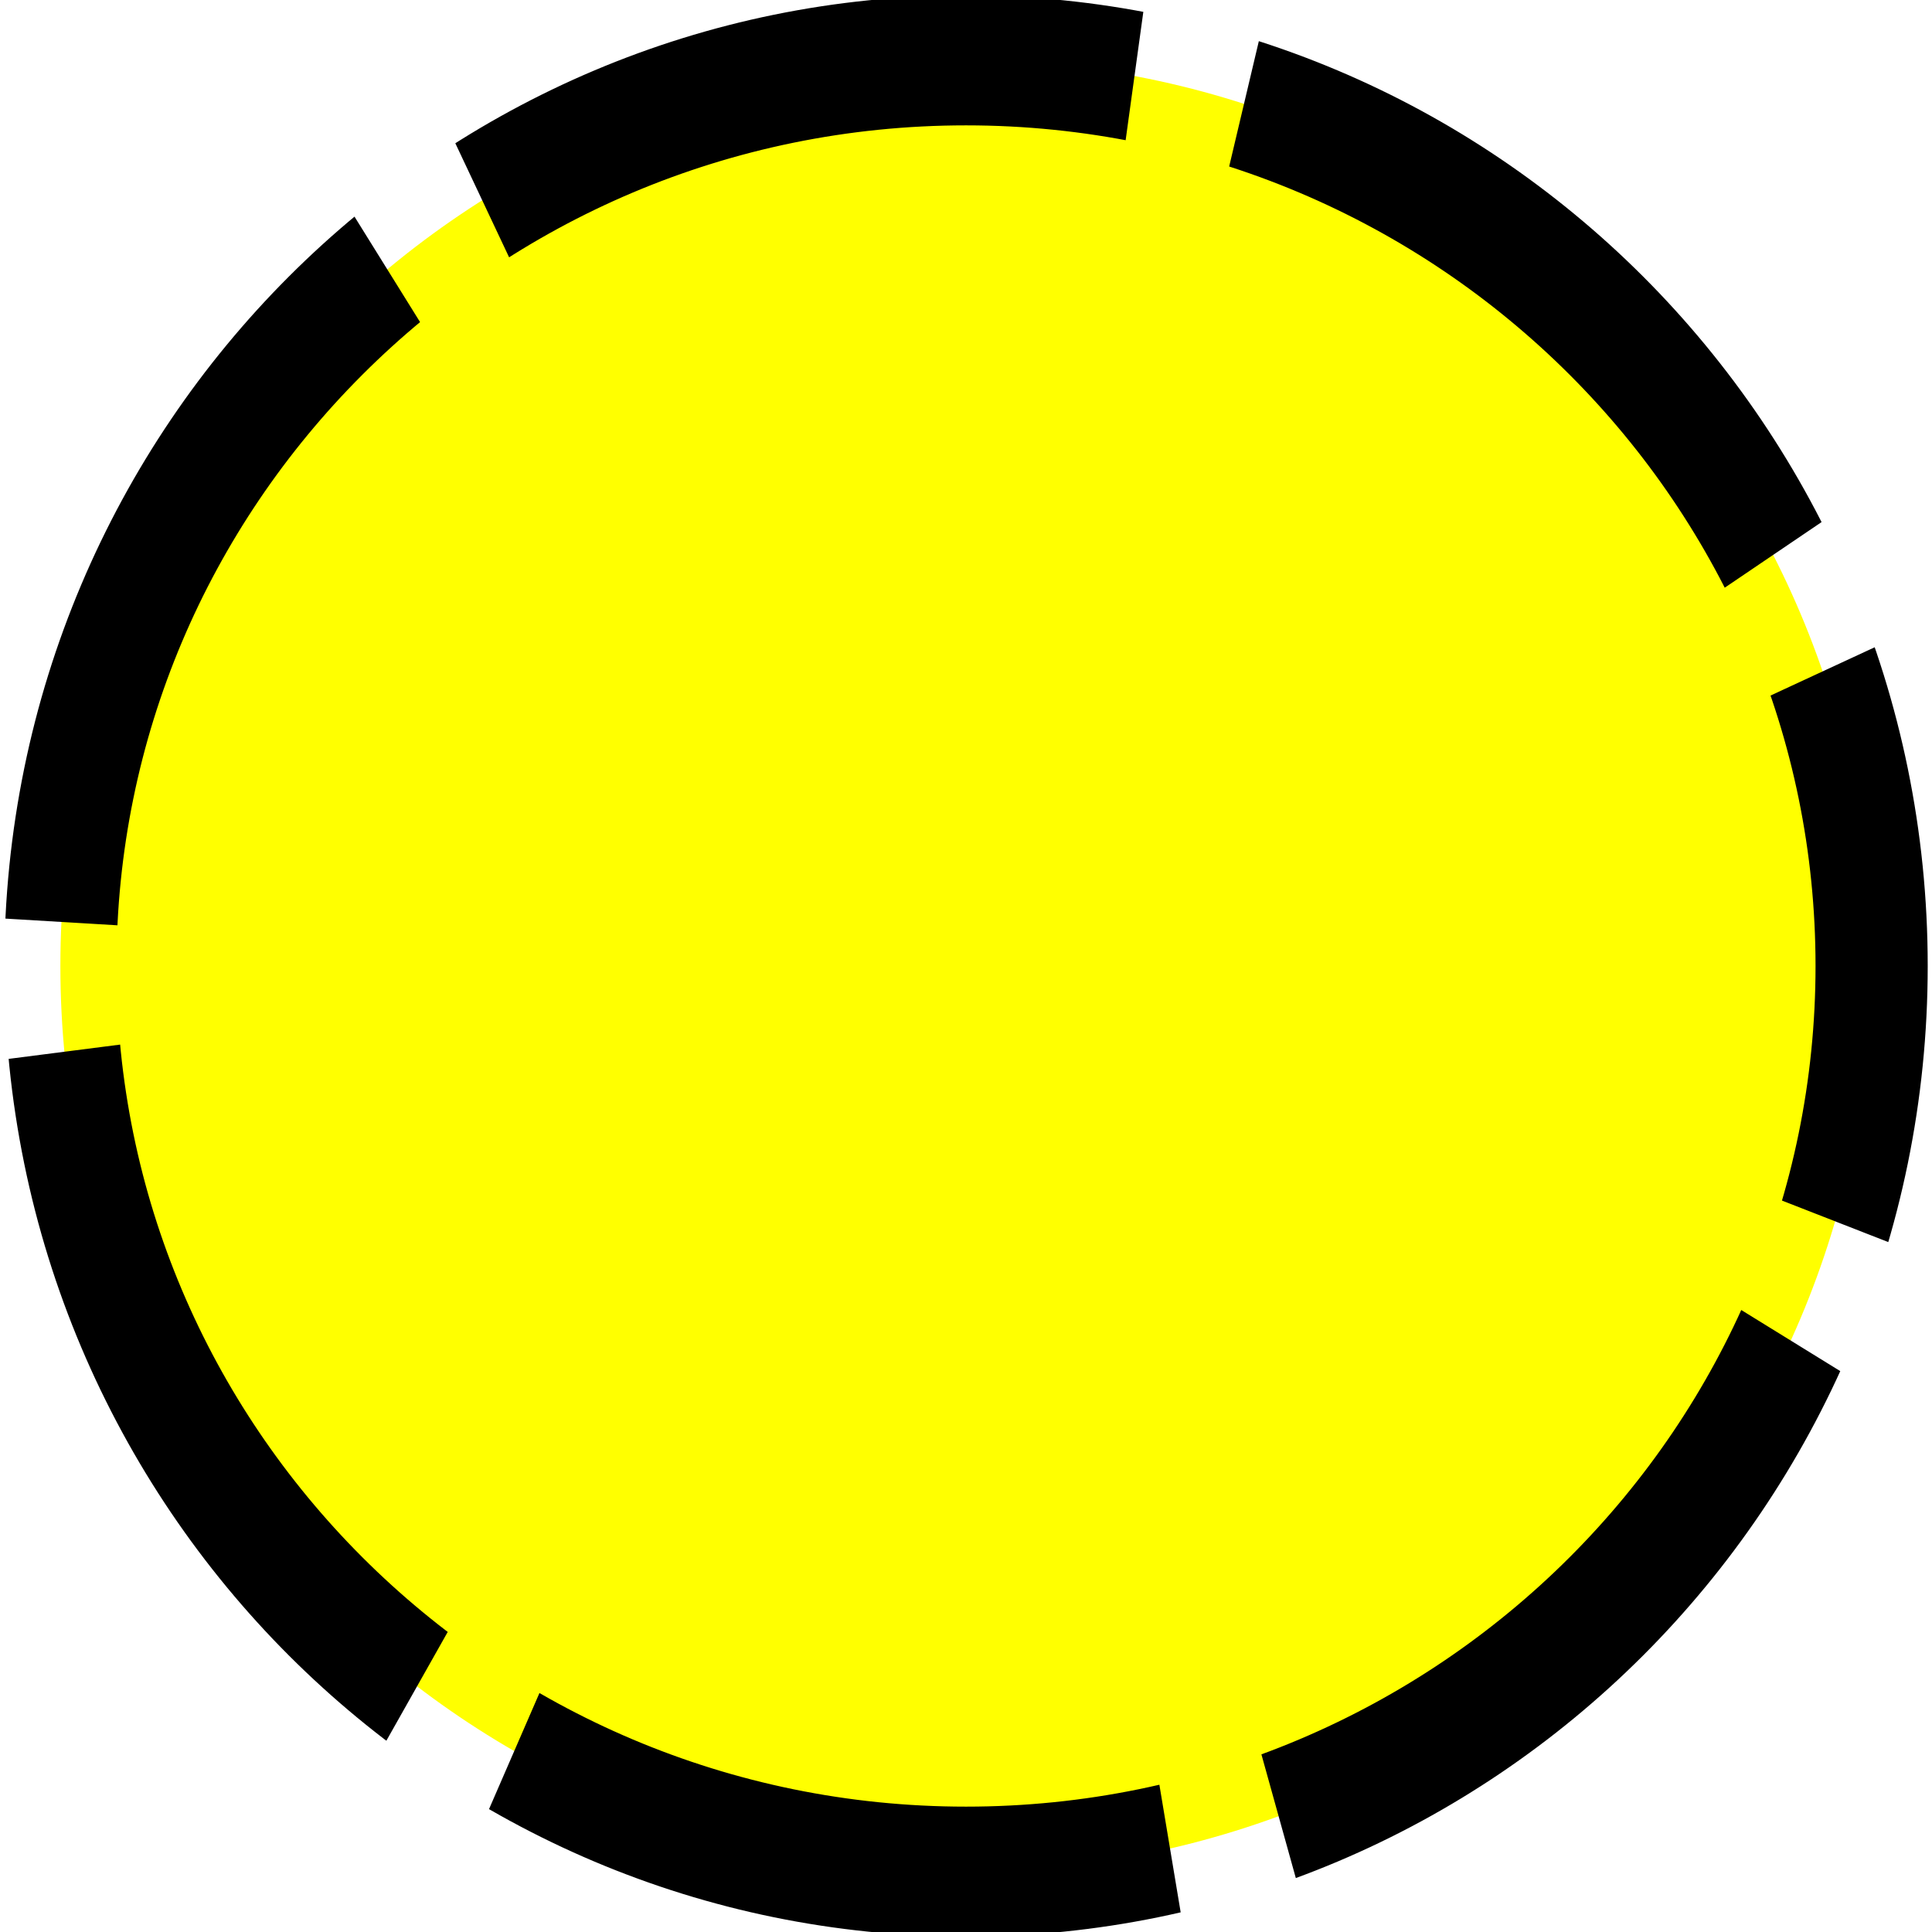
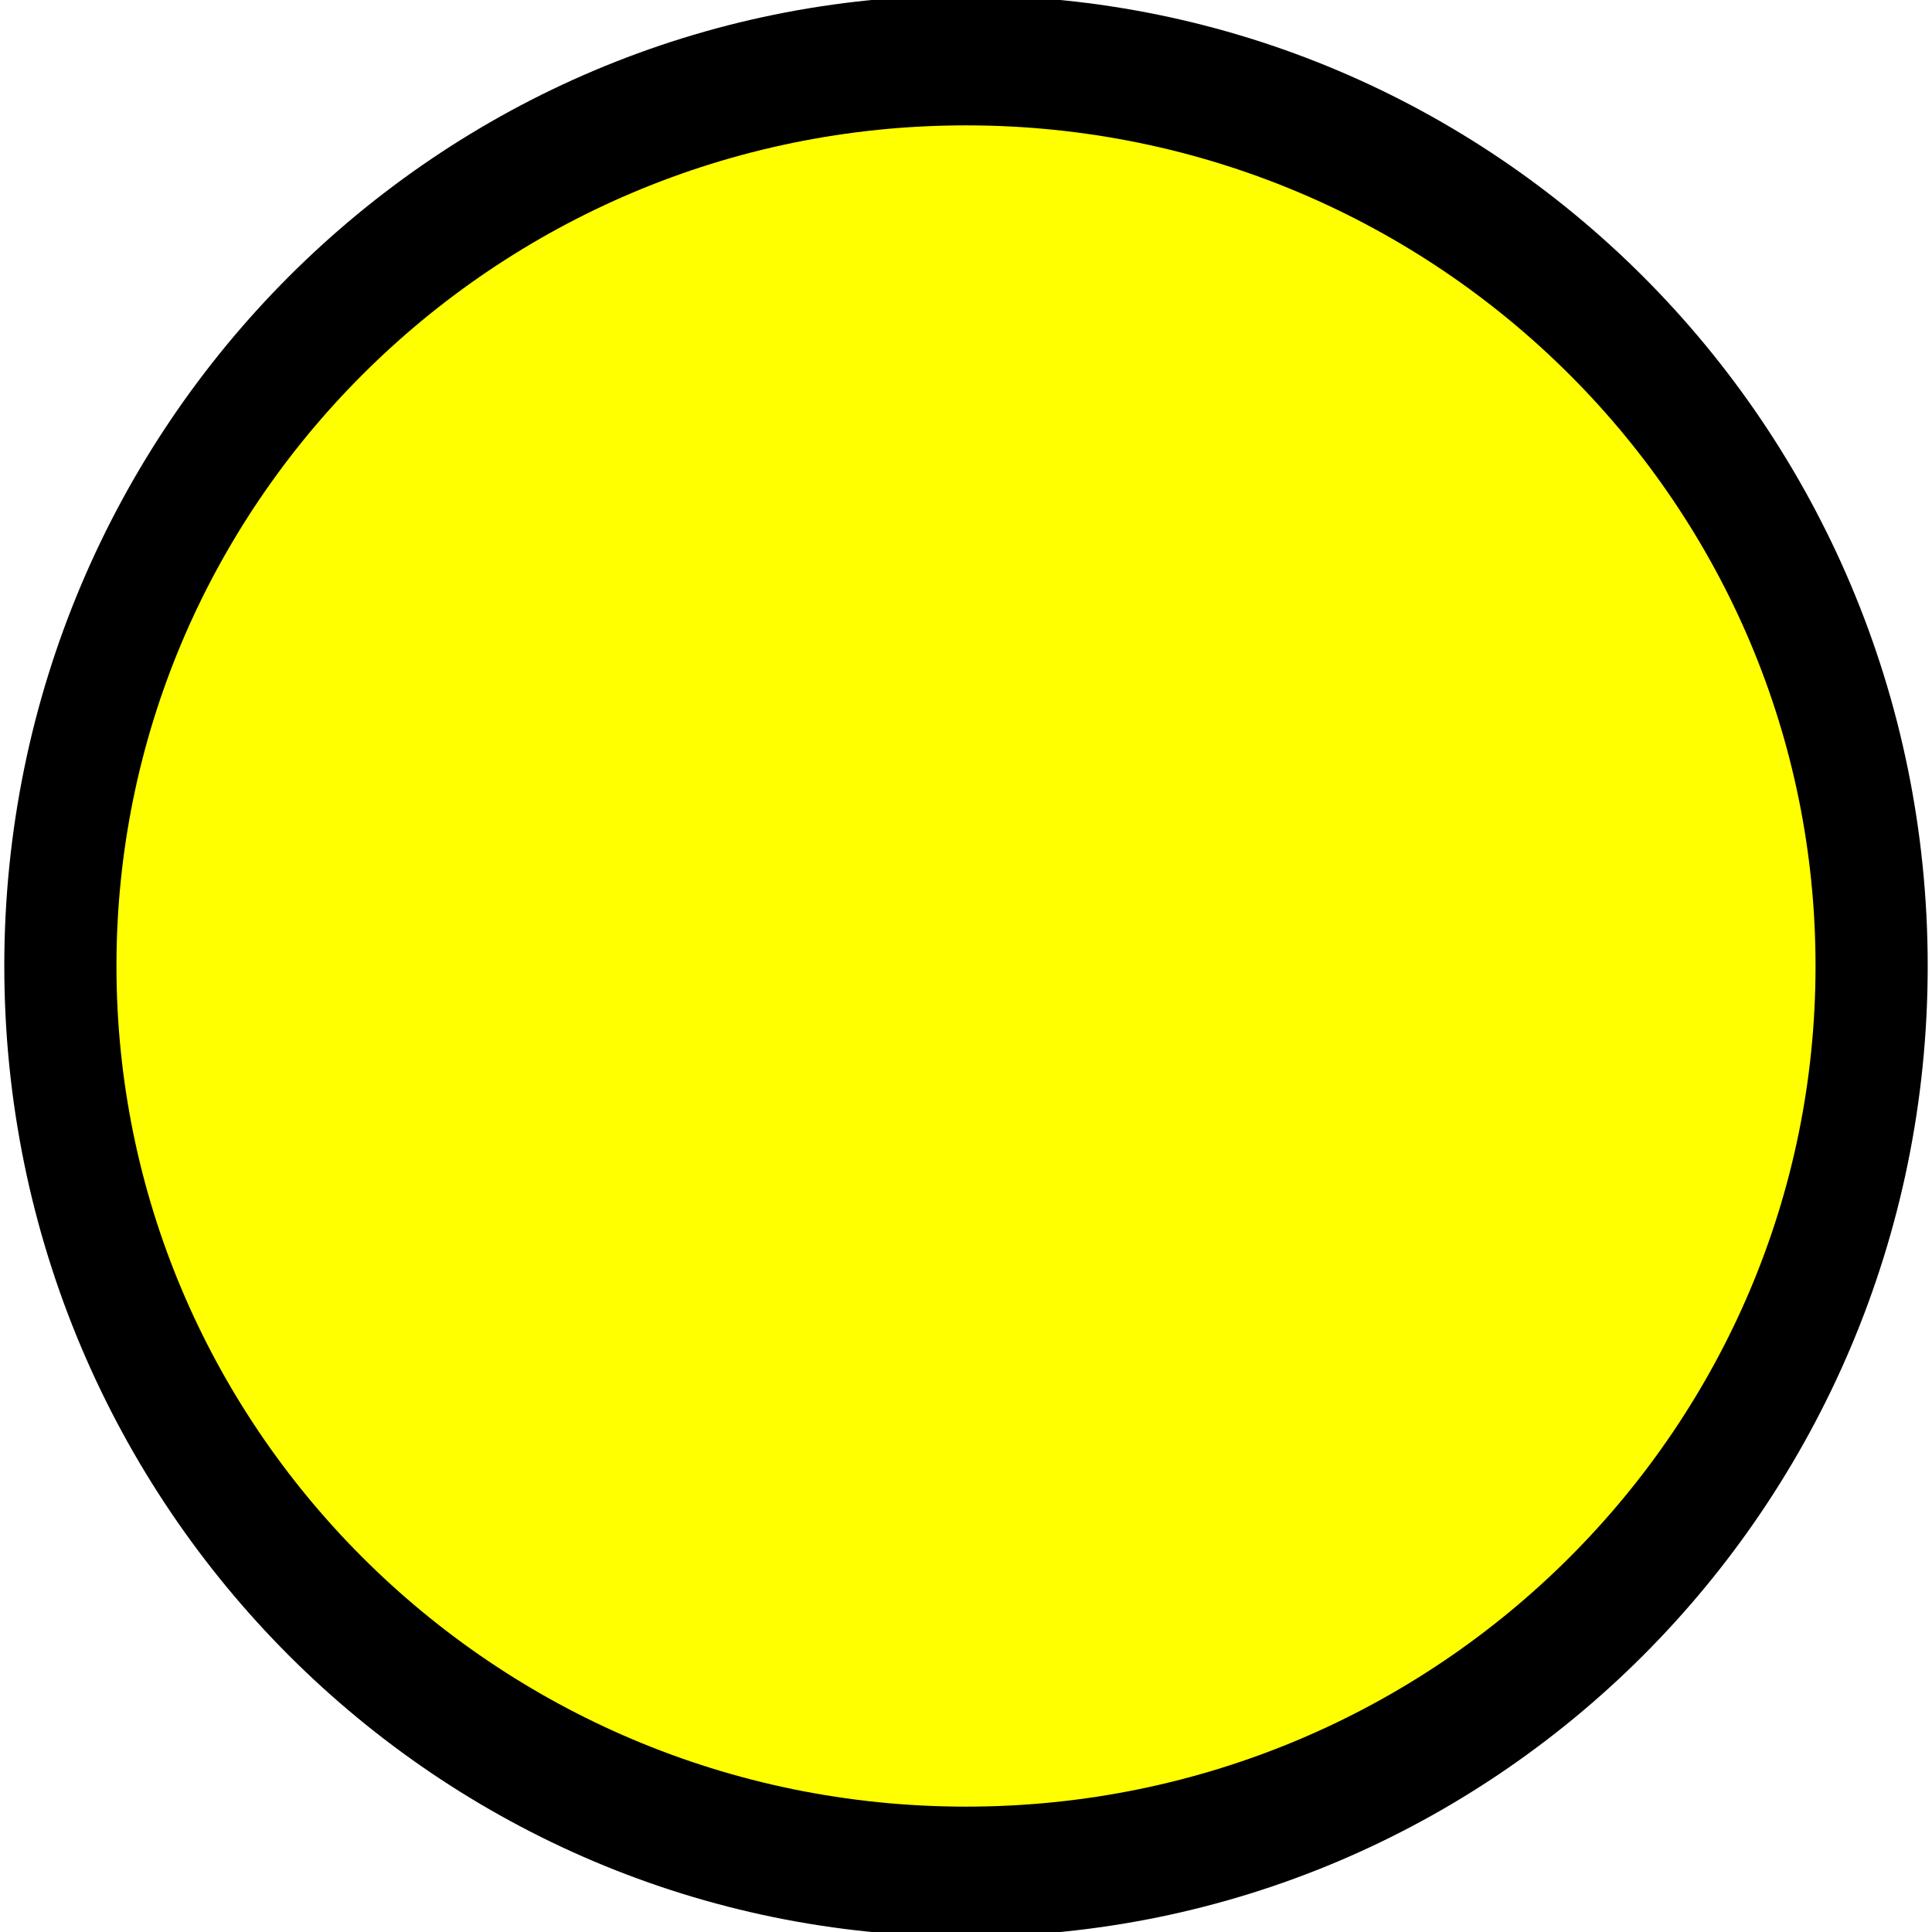
<svg xmlns="http://www.w3.org/2000/svg" version="1.0" width="256" height="256" id="svg2">
  <defs id="defs4">
    </defs>
-   <g id="layer1" transform="matrix(0.9423385,0,0,0.9423385,7.380676,7.380663)" style="stroke:#000000;stroke-width:16.979;stroke-linejoin:round;stroke-miterlimit:4;stroke-dasharray:101.874,16.979;stroke-dashoffset:67.916;stroke-opacity:1">
-     <path d="M -80,-514 C -80,-464.294 -126.69,-424 -184.286,-424 C -241.881,-424 -288.571,-464.294 -288.571,-514 C -288.571,-563.706 -241.881,-604 -184.286,-604 C -126.69,-604 -80,-563.706 -80,-514 z" transform="matrix(1.221095,0,0,1.41492,353.0304,855.2688)" id="path2423" style="fill:#ffff00;fill-rule:evenodd;stroke:#000000;stroke-width:12.917;stroke-linecap:butt;stroke-linejoin:round;stroke-miterlimit:4;stroke-dasharray:77.504,12.917;stroke-dashoffset:51.669;stroke-opacity:1" />
+   <g id="layer1" transform="matrix(0.9423385,0,0,0.9423385,7.380676,7.380663)" style="stroke:#000000;stroke-width:16.979;stroke-linejoin:round;stroke-miterlimit:4;stroke-dasharray:none;stroke-dashoffset:67.916;stroke-opacity:1">
+     <path d="M -80,-514 C -80,-464.294 -126.69,-424 -184.286,-424 C -241.881,-424 -288.571,-464.294 -288.571,-514 C -288.571,-563.706 -241.881,-604 -184.286,-604 C -126.69,-604 -80,-563.706 -80,-514 z" transform="matrix(1.221095,0,0,1.41492,353.0304,855.2688)" id="path2423" style="fill:#ffff00;fill-rule:evenodd;stroke:#000000;stroke-width:12.917;stroke-linecap:butt;stroke-linejoin:round;stroke-miterlimit:4;stroke-dasharray:none;stroke-dashoffset:51.669;stroke-opacity:1" />
  </g>
</svg>
